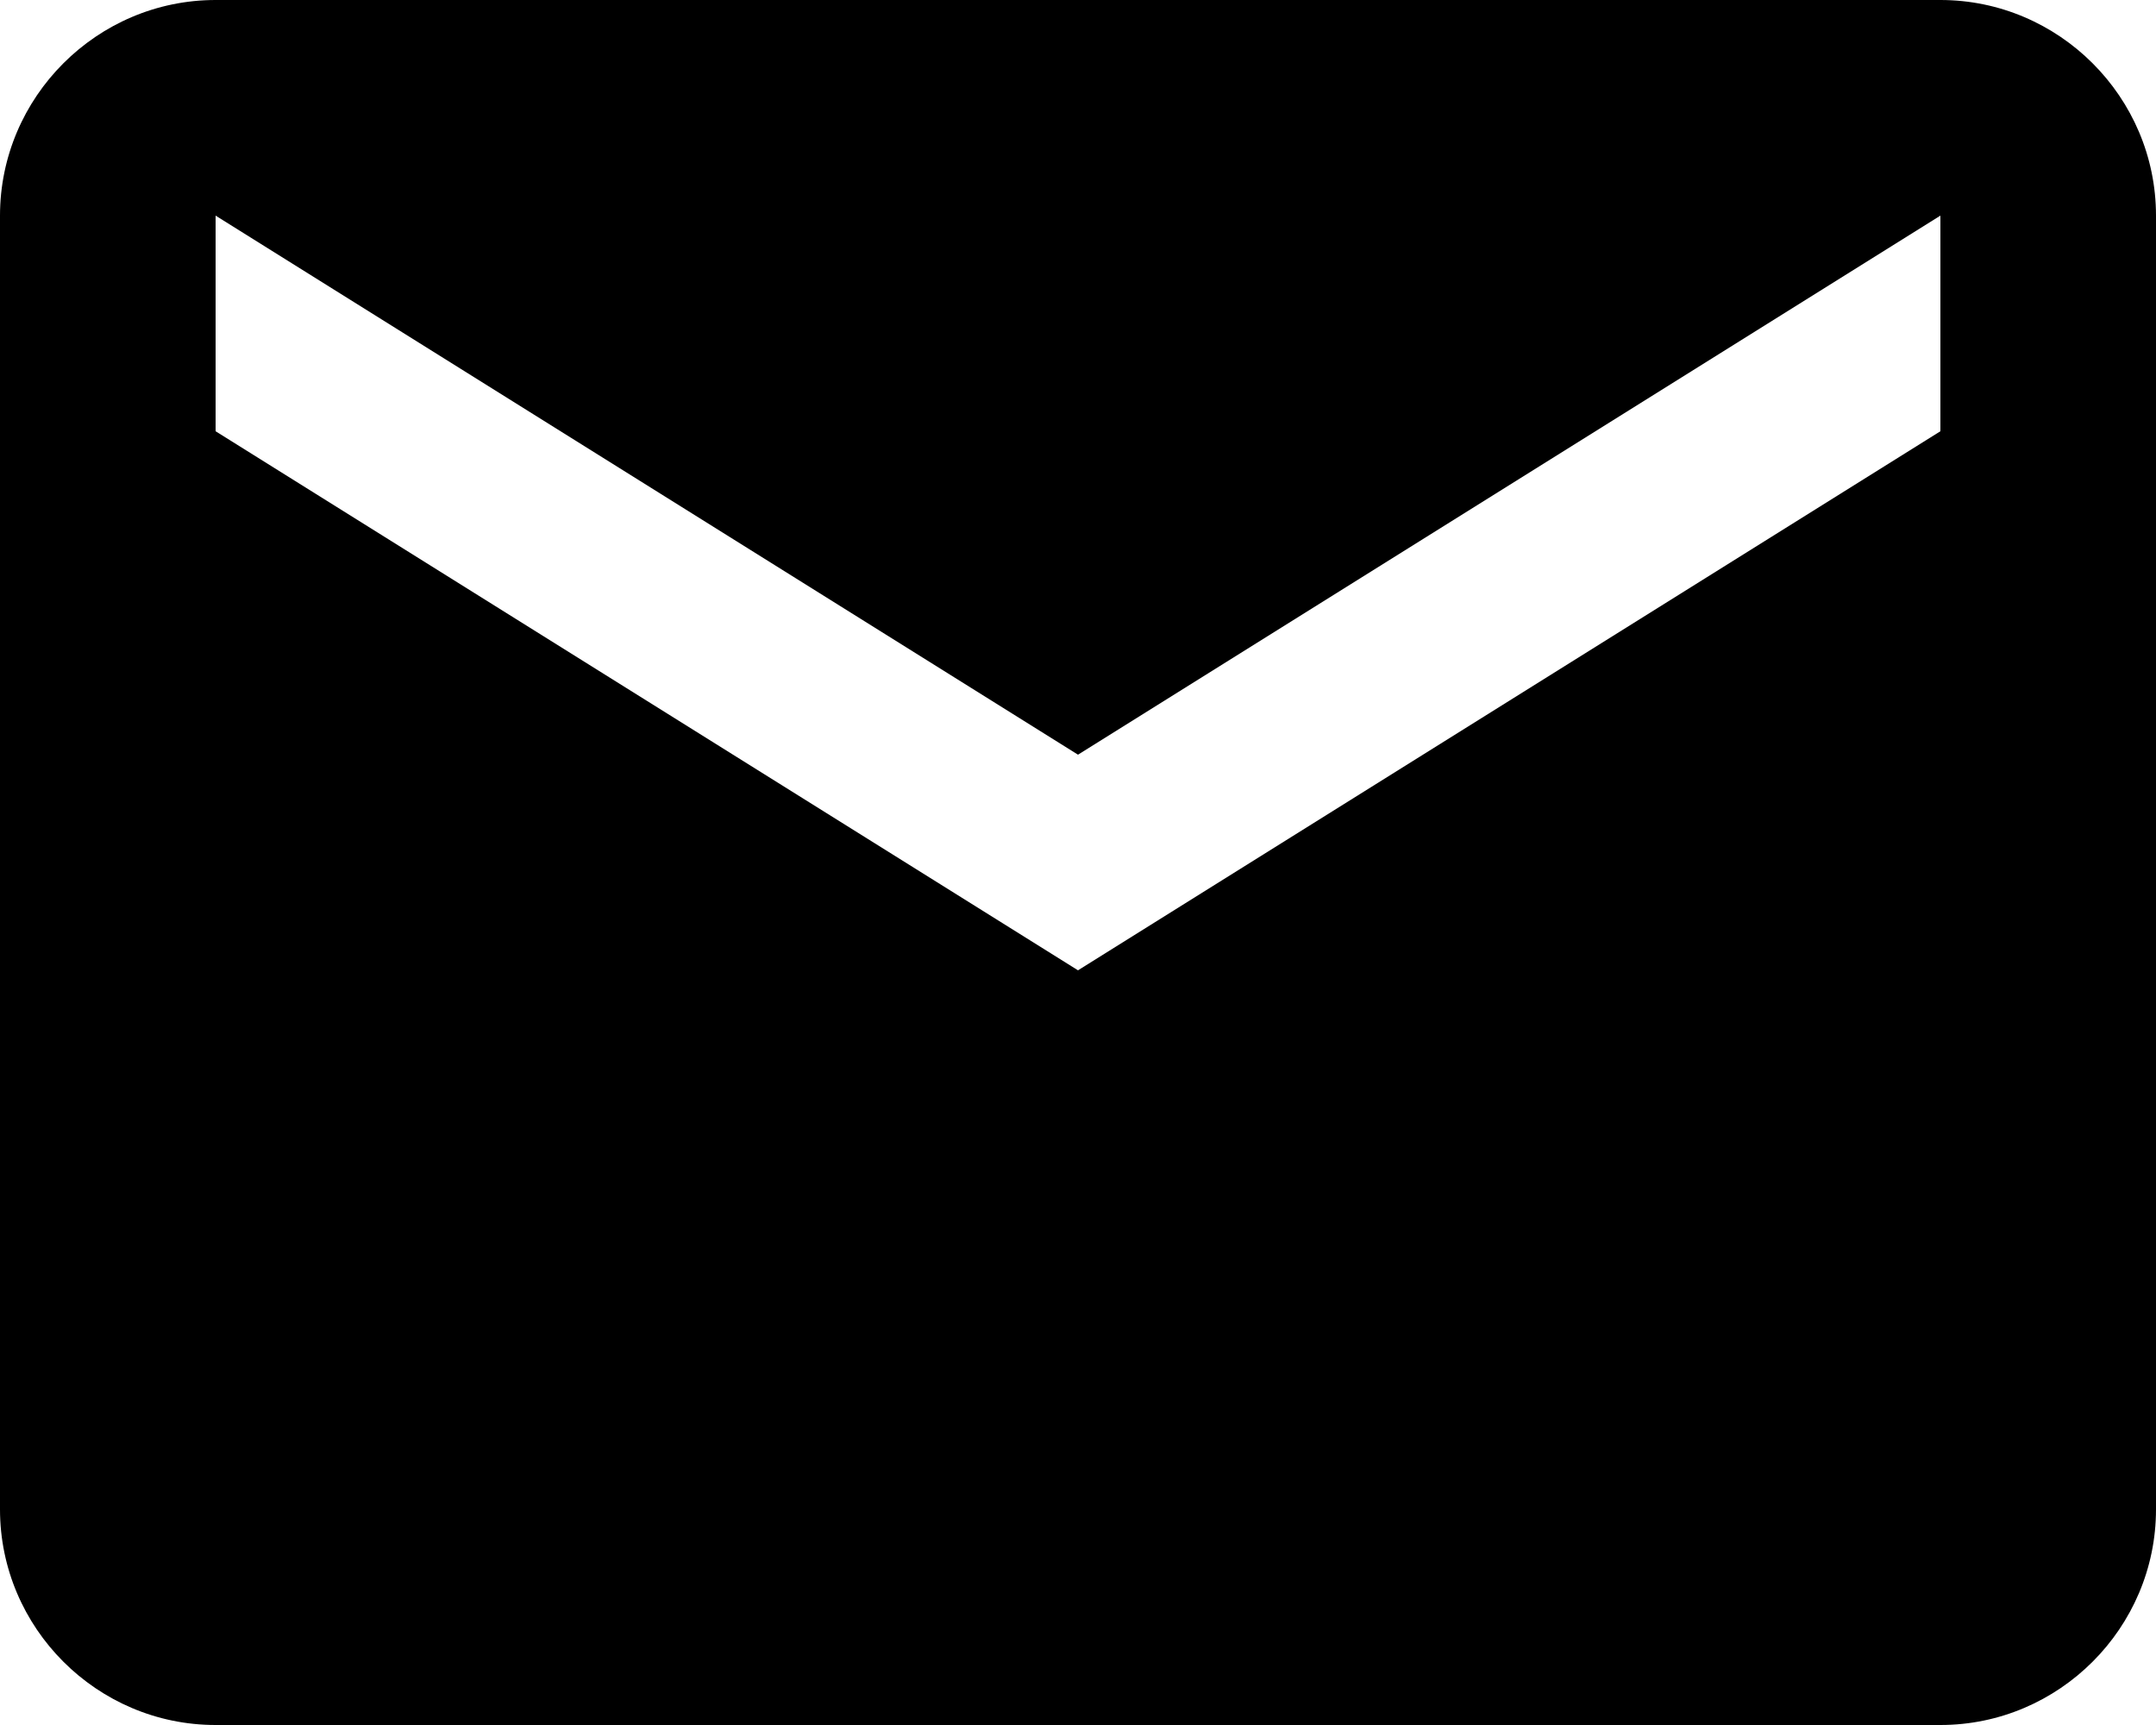
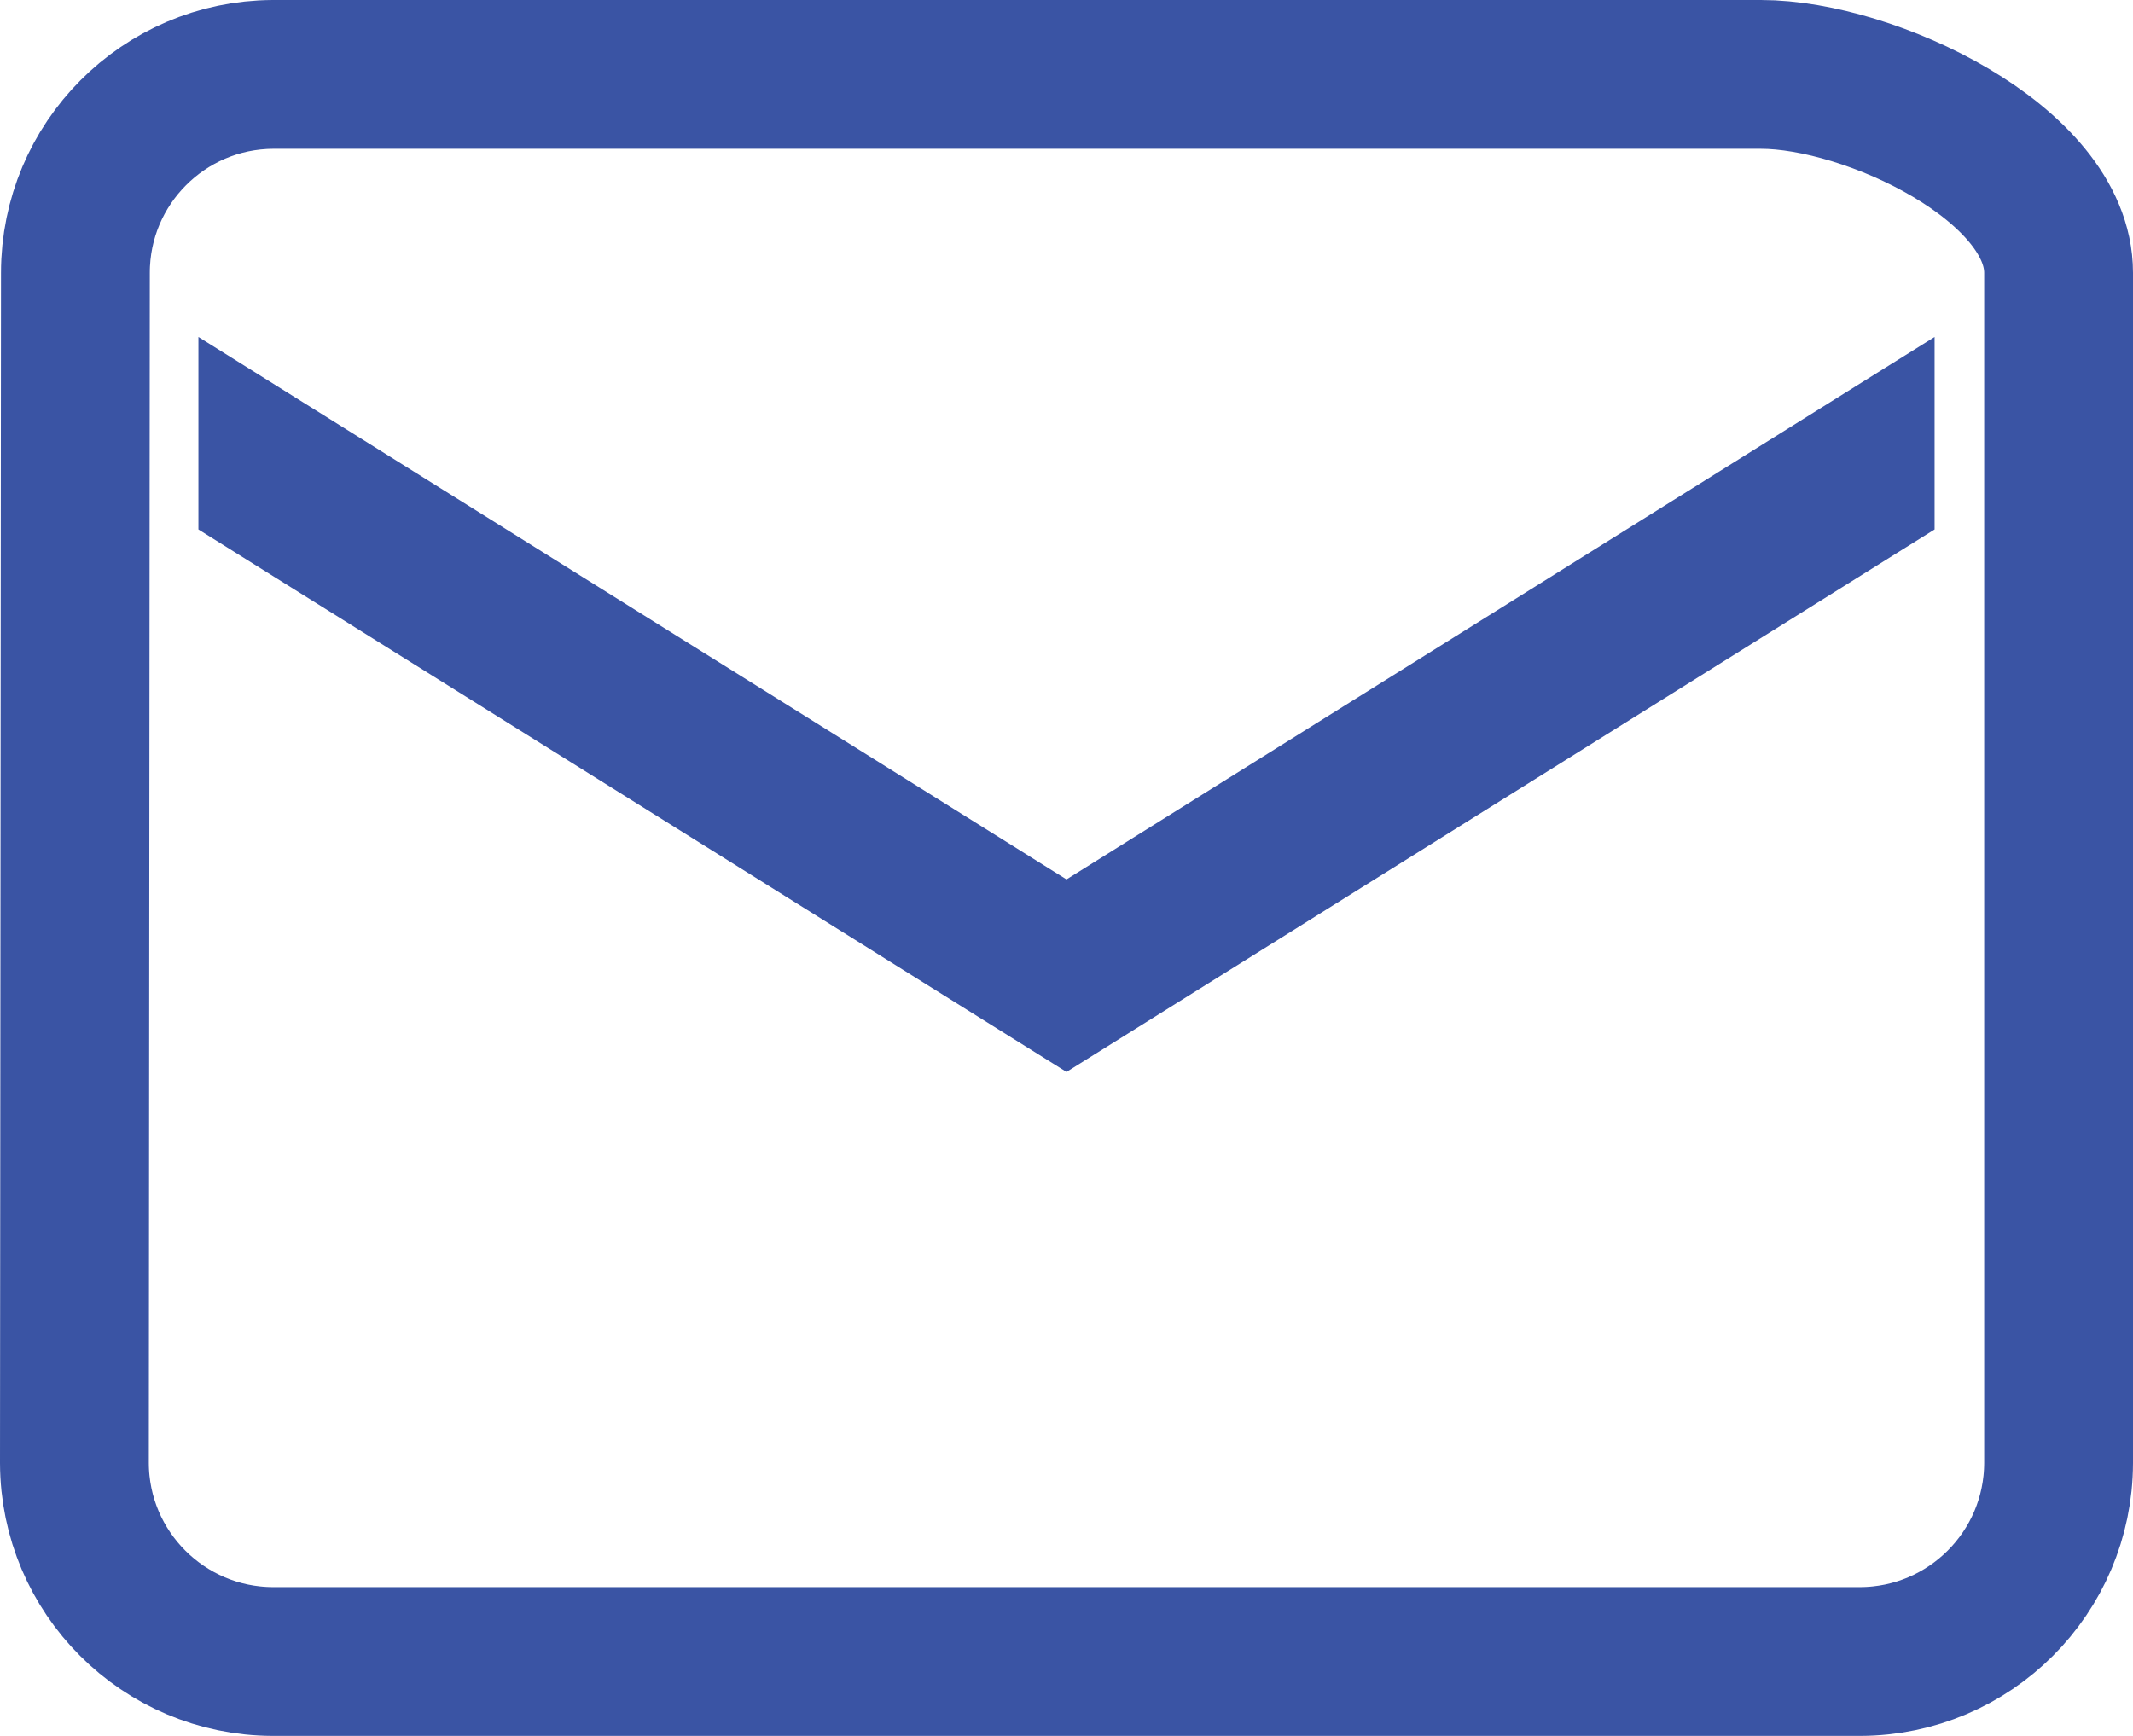
- <svg xmlns="http://www.w3.org/2000/svg" version="1.1" id="Layer_1" x="0px" y="0px" viewBox="0 0 20 16" style="enable-background:new 0 0 20 16;" xml:space="preserve">
-   <path id="icon-postal" d="M18,0H2C0.9,0,0,0.9,0,2l0,12c0,1.1,0.9,2,2,2h16c1.1,0,2-0.9,2-2V2C20,0.9,19.1,0,18,0z M18,4l-8,5L2,4V2  l8,5l8-5V4z" />
+ <svg xmlns="http://www.w3.org/2000/svg" width="21.5" height="17.5" viewBox="0 0 21.5 17.5">
+   <path id="icon-postal" d="M19,4H4A2,2,0,0,0,2.01,6L2,18a2.006,2.006,0,0,0,2,2H20a2.006,2.006,0,0,0,2-2V6C22,4.9,20.1,4,19,4Zm1,4-8,5L4,8v.172l8,5,8-5Z" transform="translate(-1.25 -3.25)" fill="none" stroke="#3a54a4" stroke-width="1.5" />
</svg>
